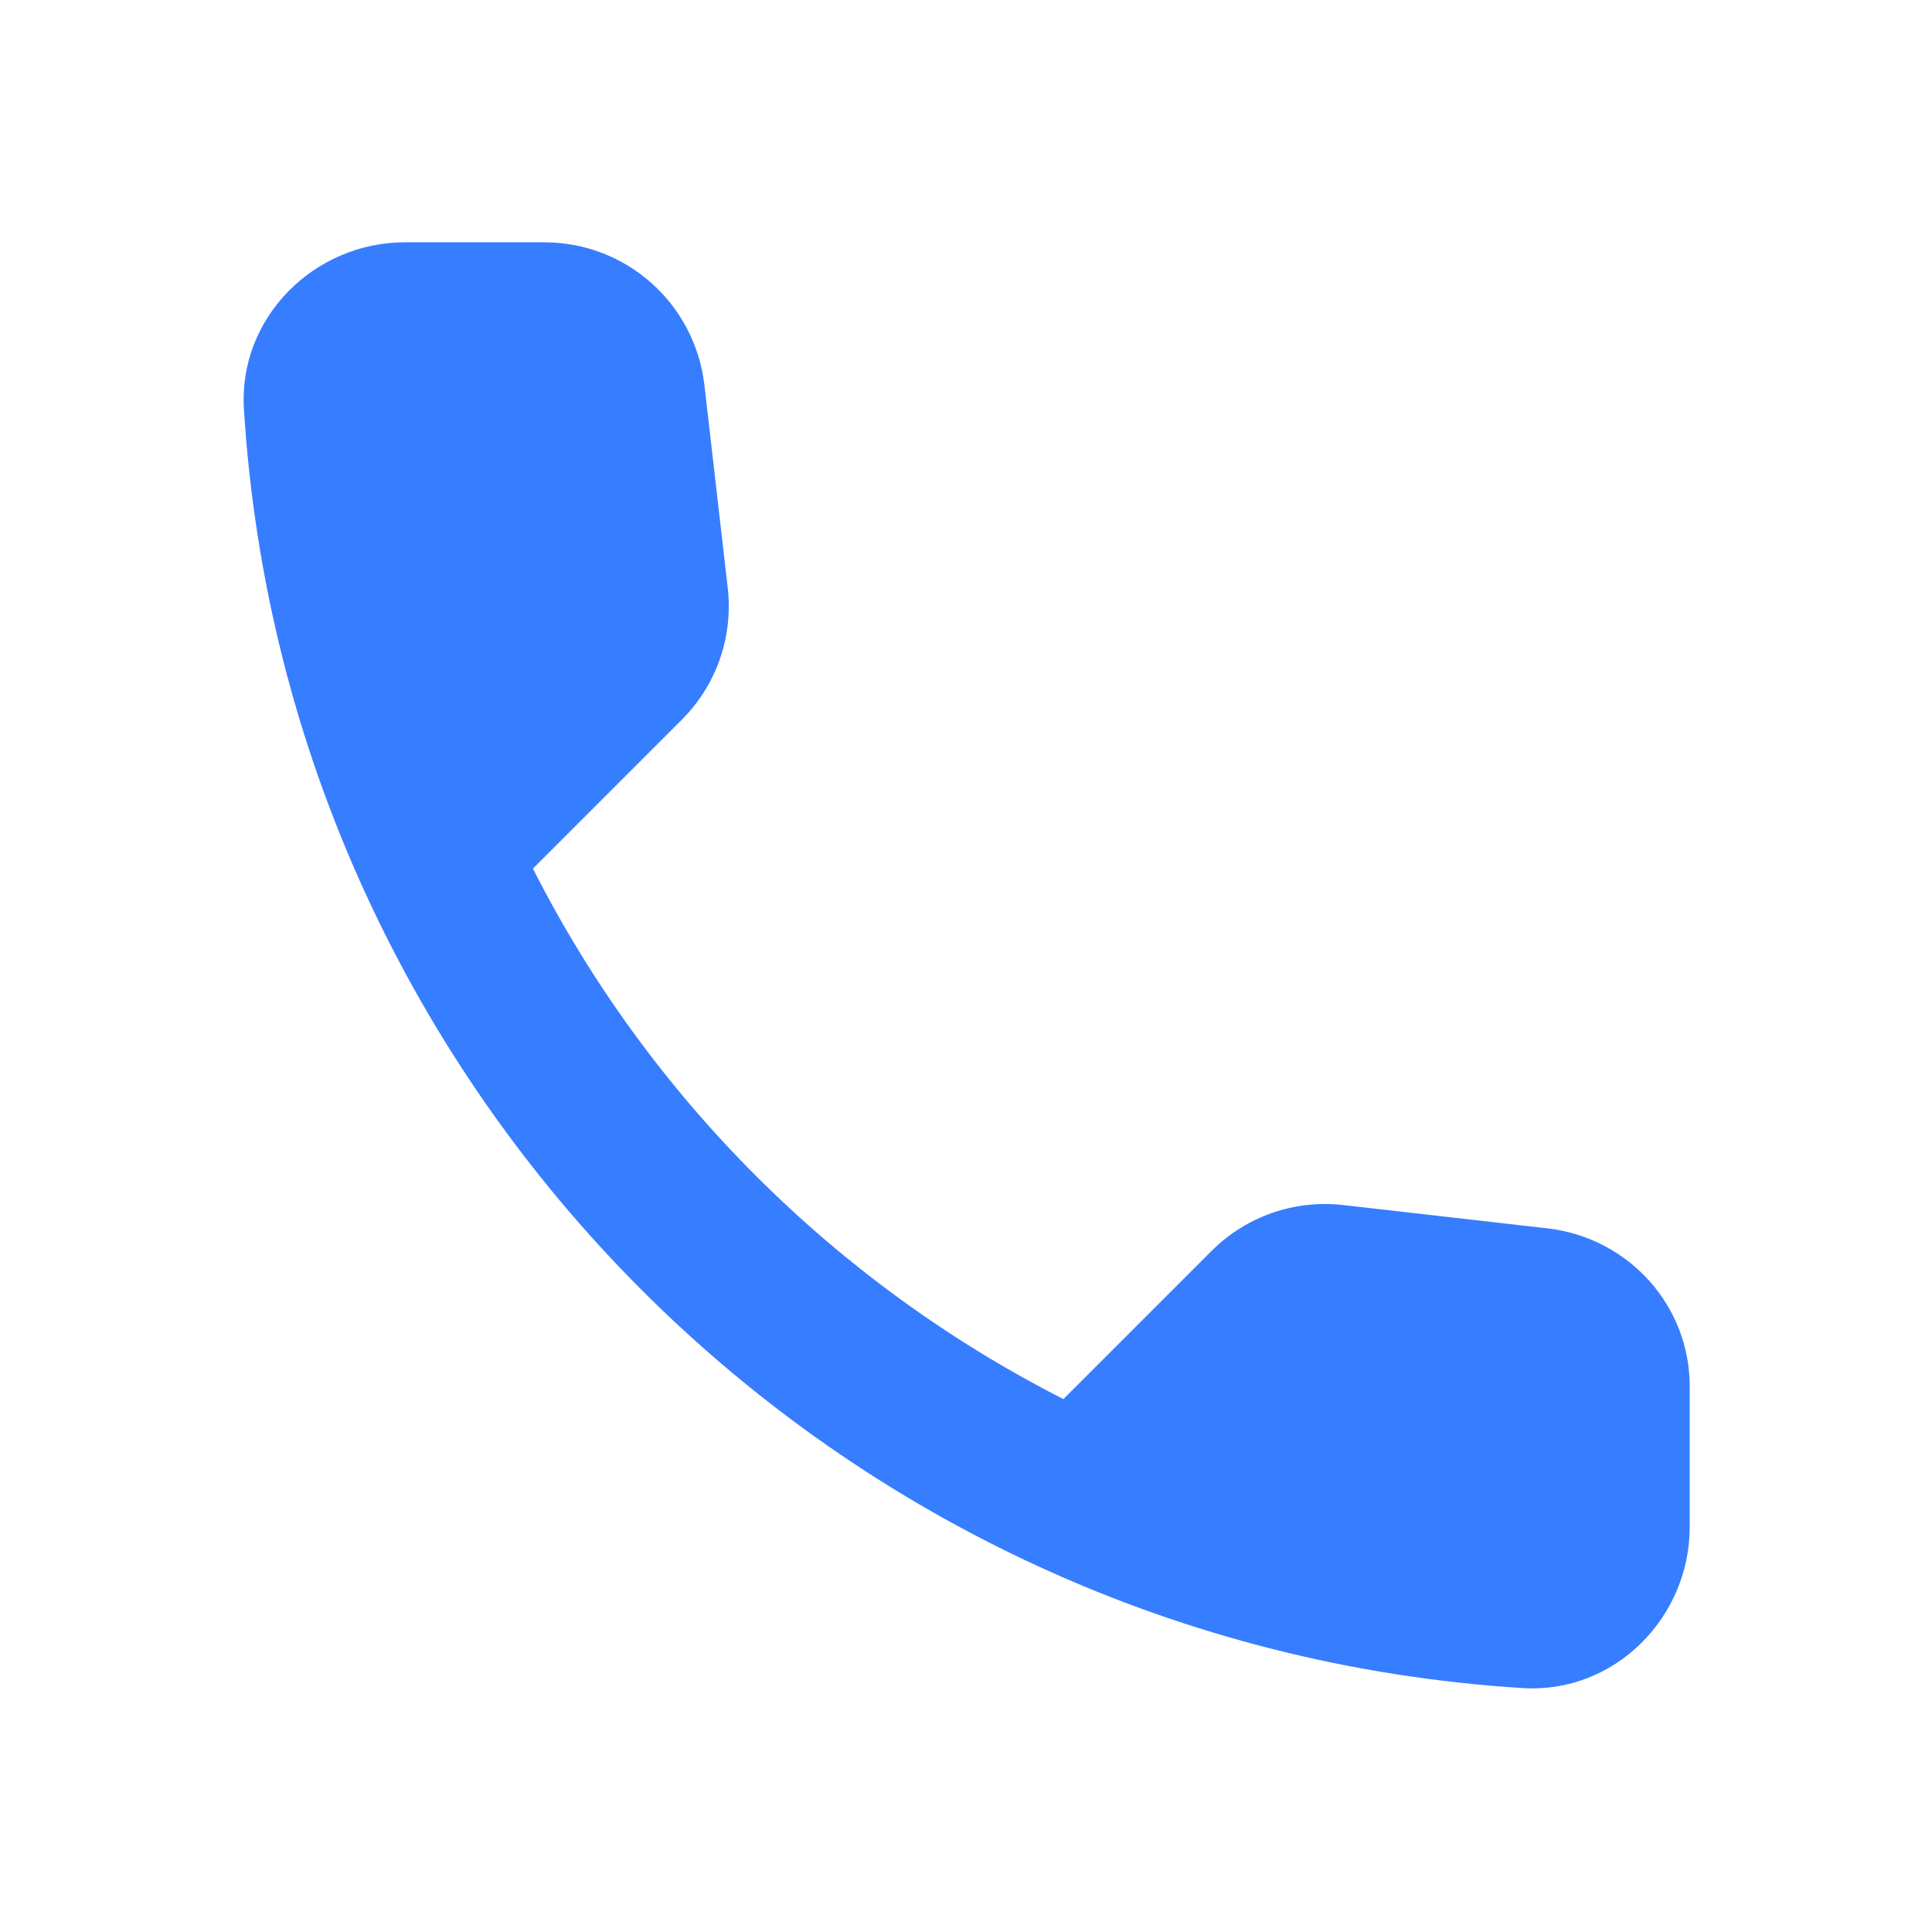
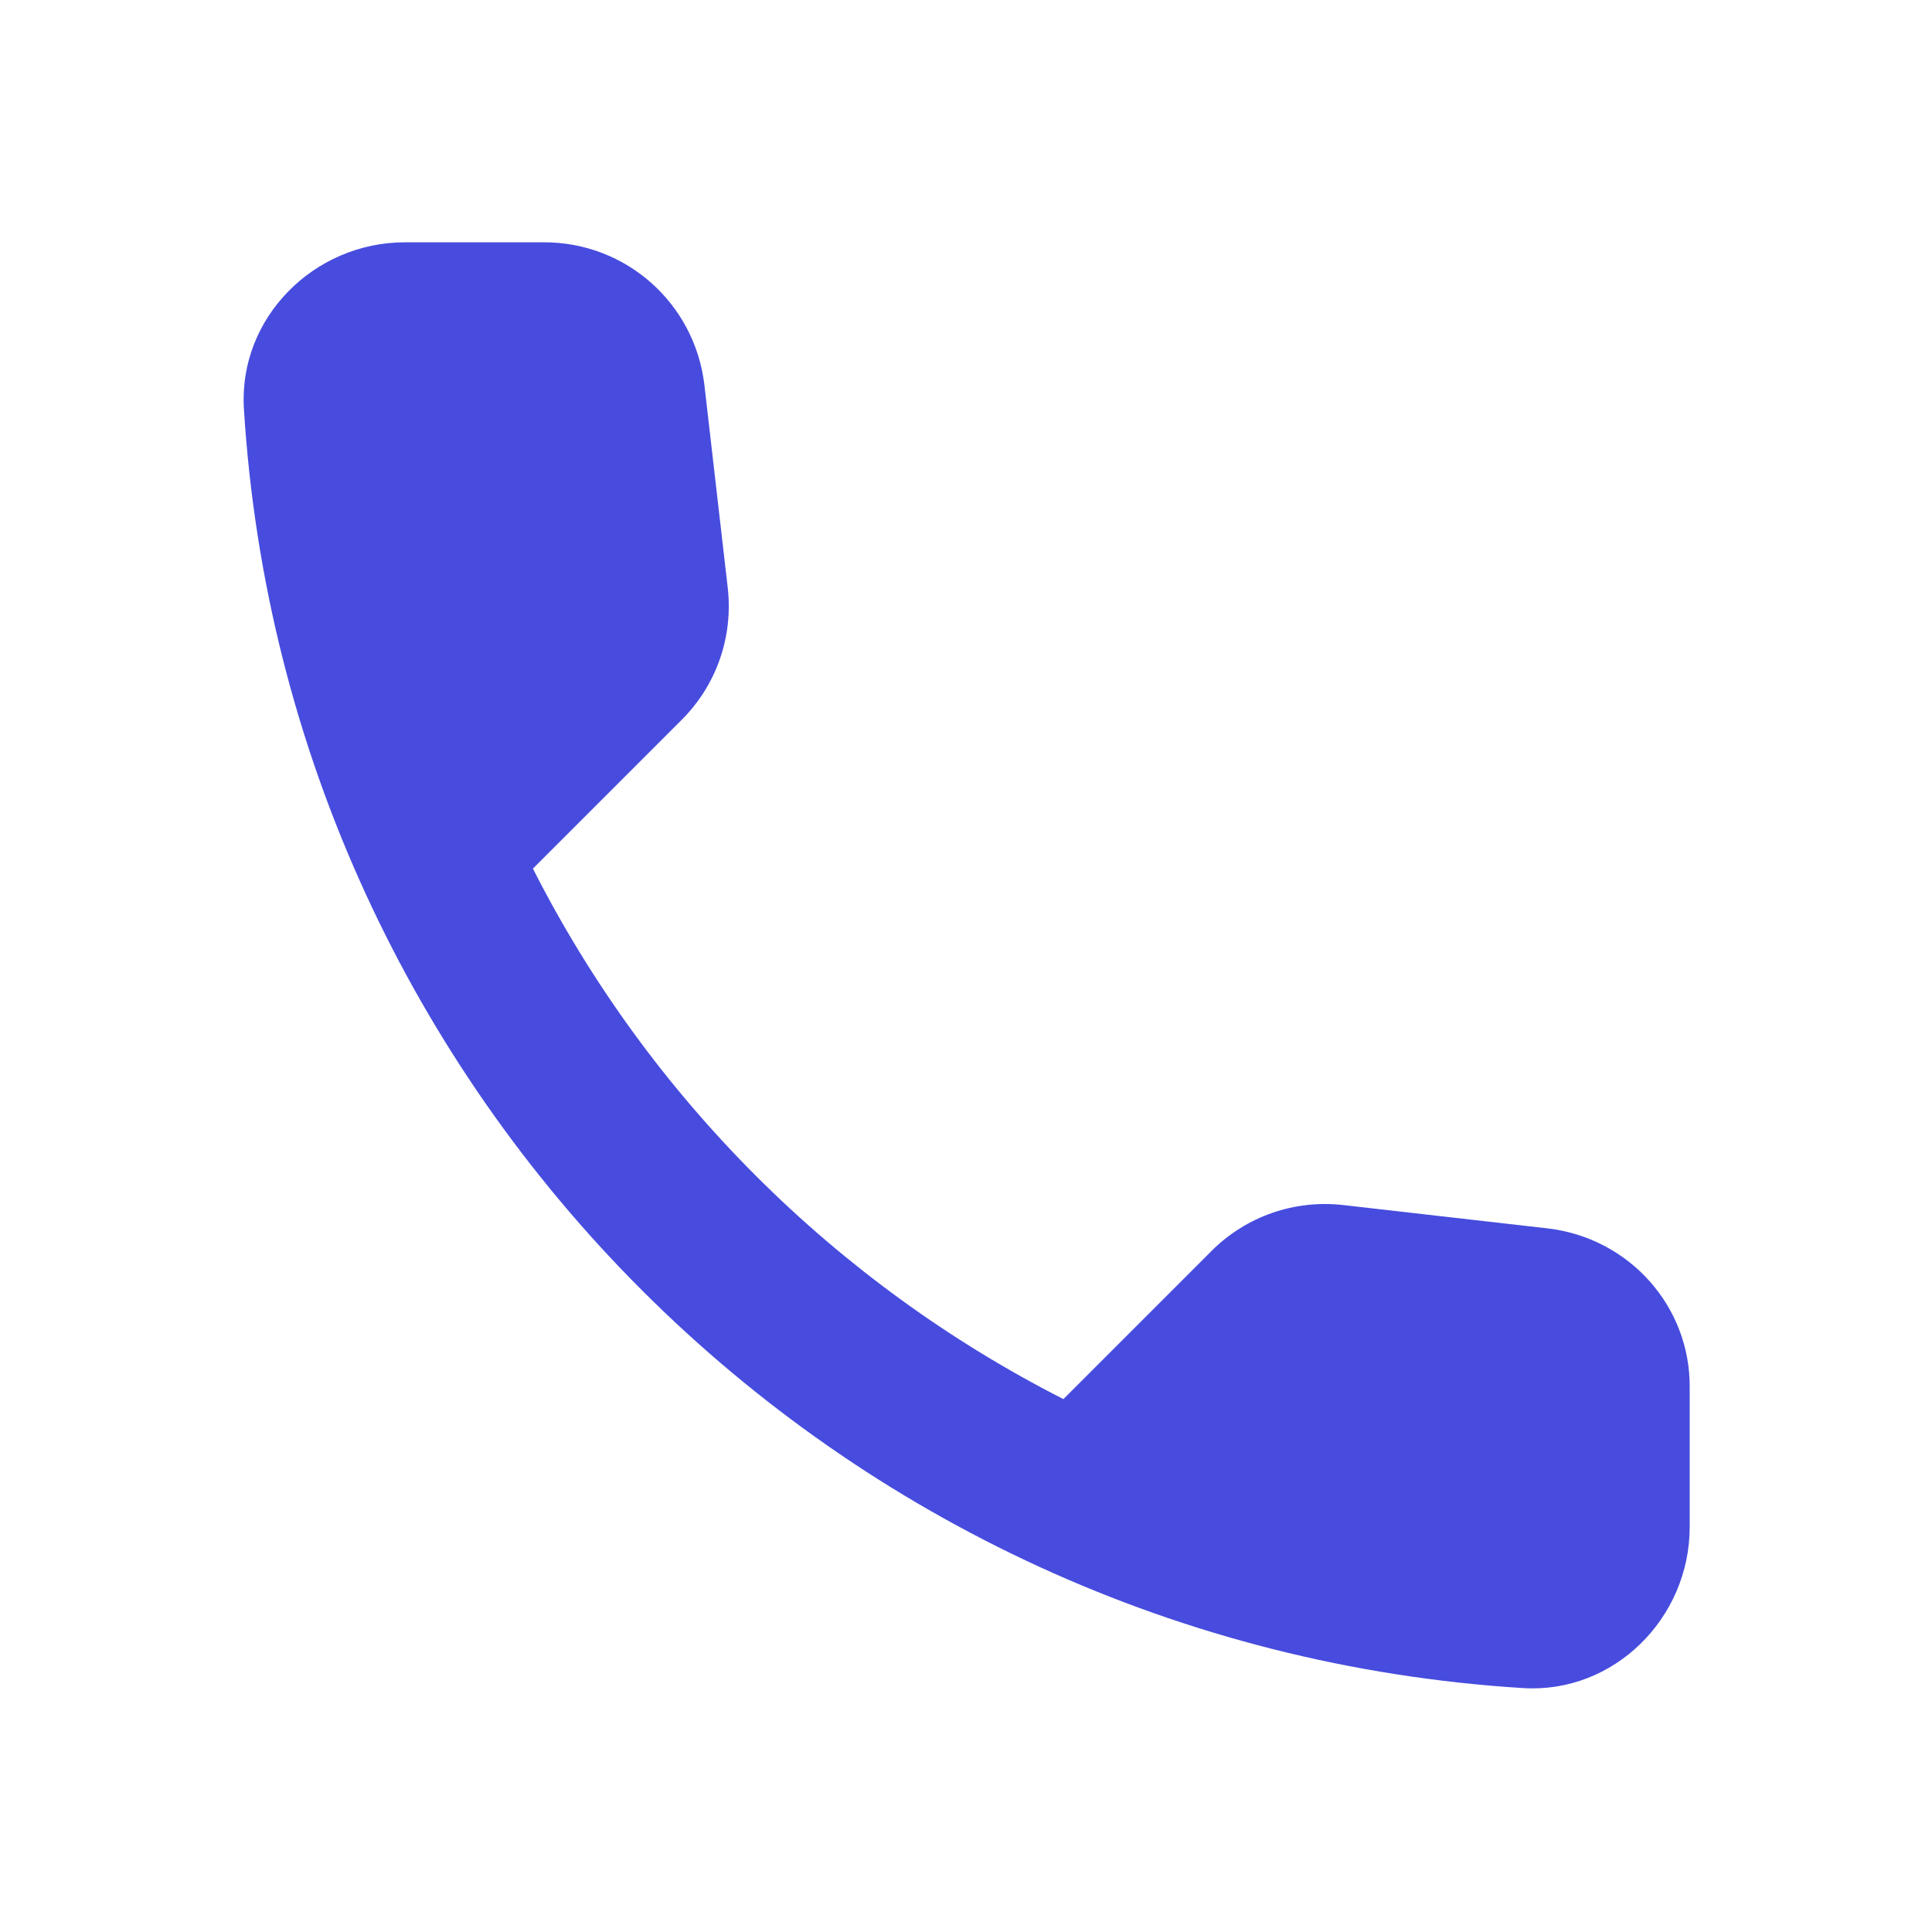
<svg xmlns="http://www.w3.org/2000/svg" width="128" height="128" viewBox="0 0 24 24">
  <path fill="none" d="M0 0h24v24H0V0z" />
-   <path fill="#377DFF" d="M19.23 15.26l-2.54-.29c-.61-.07-1.21.14-1.64.57l-1.84 1.84c-2.83-1.44-5.15-3.75-6.59-6.59l1.85-1.85c.43-.43.64-1.03.57-1.64l-.29-2.52c-.12-1.01-.97-1.77-1.99-1.77H5.03c-1.13 0-2.07.94-2 2.07.53 8.54 7.36 15.36 15.89 15.89 1.13.07 2.07-.87 2.07-2v-1.73c.01-1.01-.75-1.86-1.76-1.98z" />
+   <path fill="#474CDE" d="M19.23 15.26l-2.54-.29c-.61-.07-1.21.14-1.64.57l-1.84 1.84c-2.83-1.44-5.15-3.75-6.59-6.59l1.85-1.85c.43-.43.64-1.03.57-1.64l-.29-2.52c-.12-1.01-.97-1.77-1.99-1.77H5.03c-1.13 0-2.07.94-2 2.07.53 8.54 7.36 15.36 15.89 15.89 1.13.07 2.07-.87 2.07-2v-1.73c.01-1.01-.75-1.86-1.76-1.98z" />
</svg>
